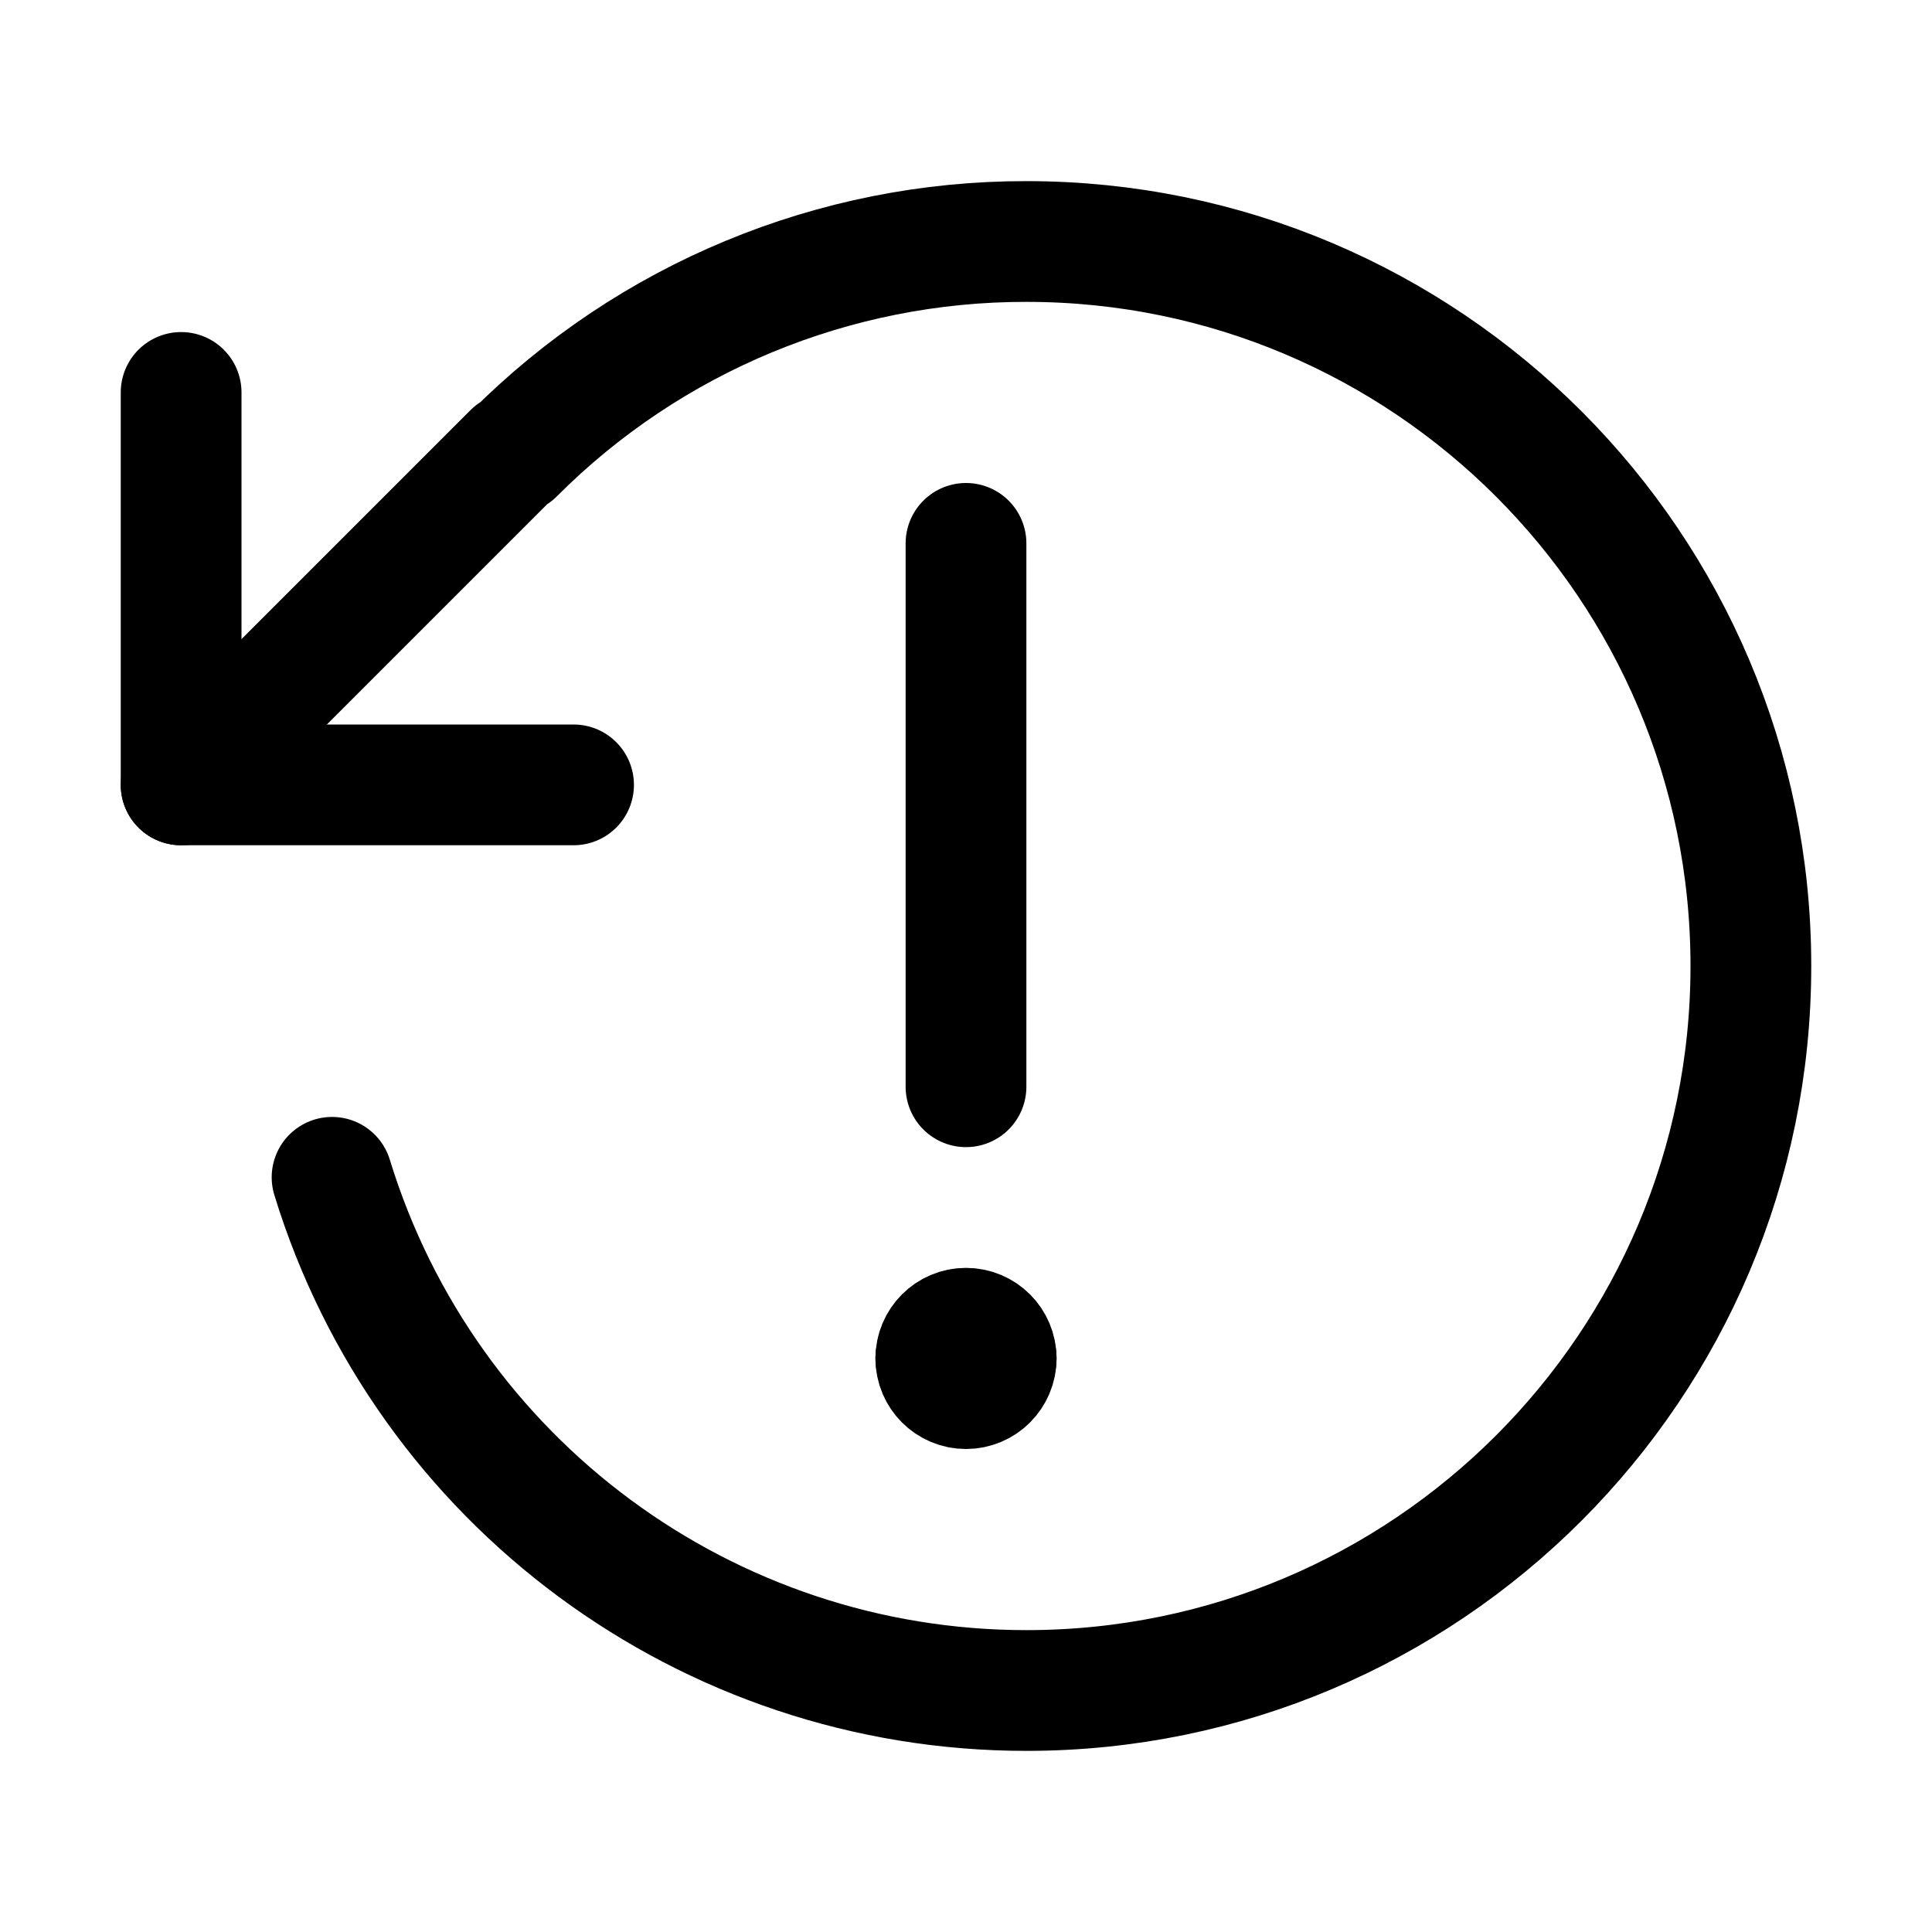
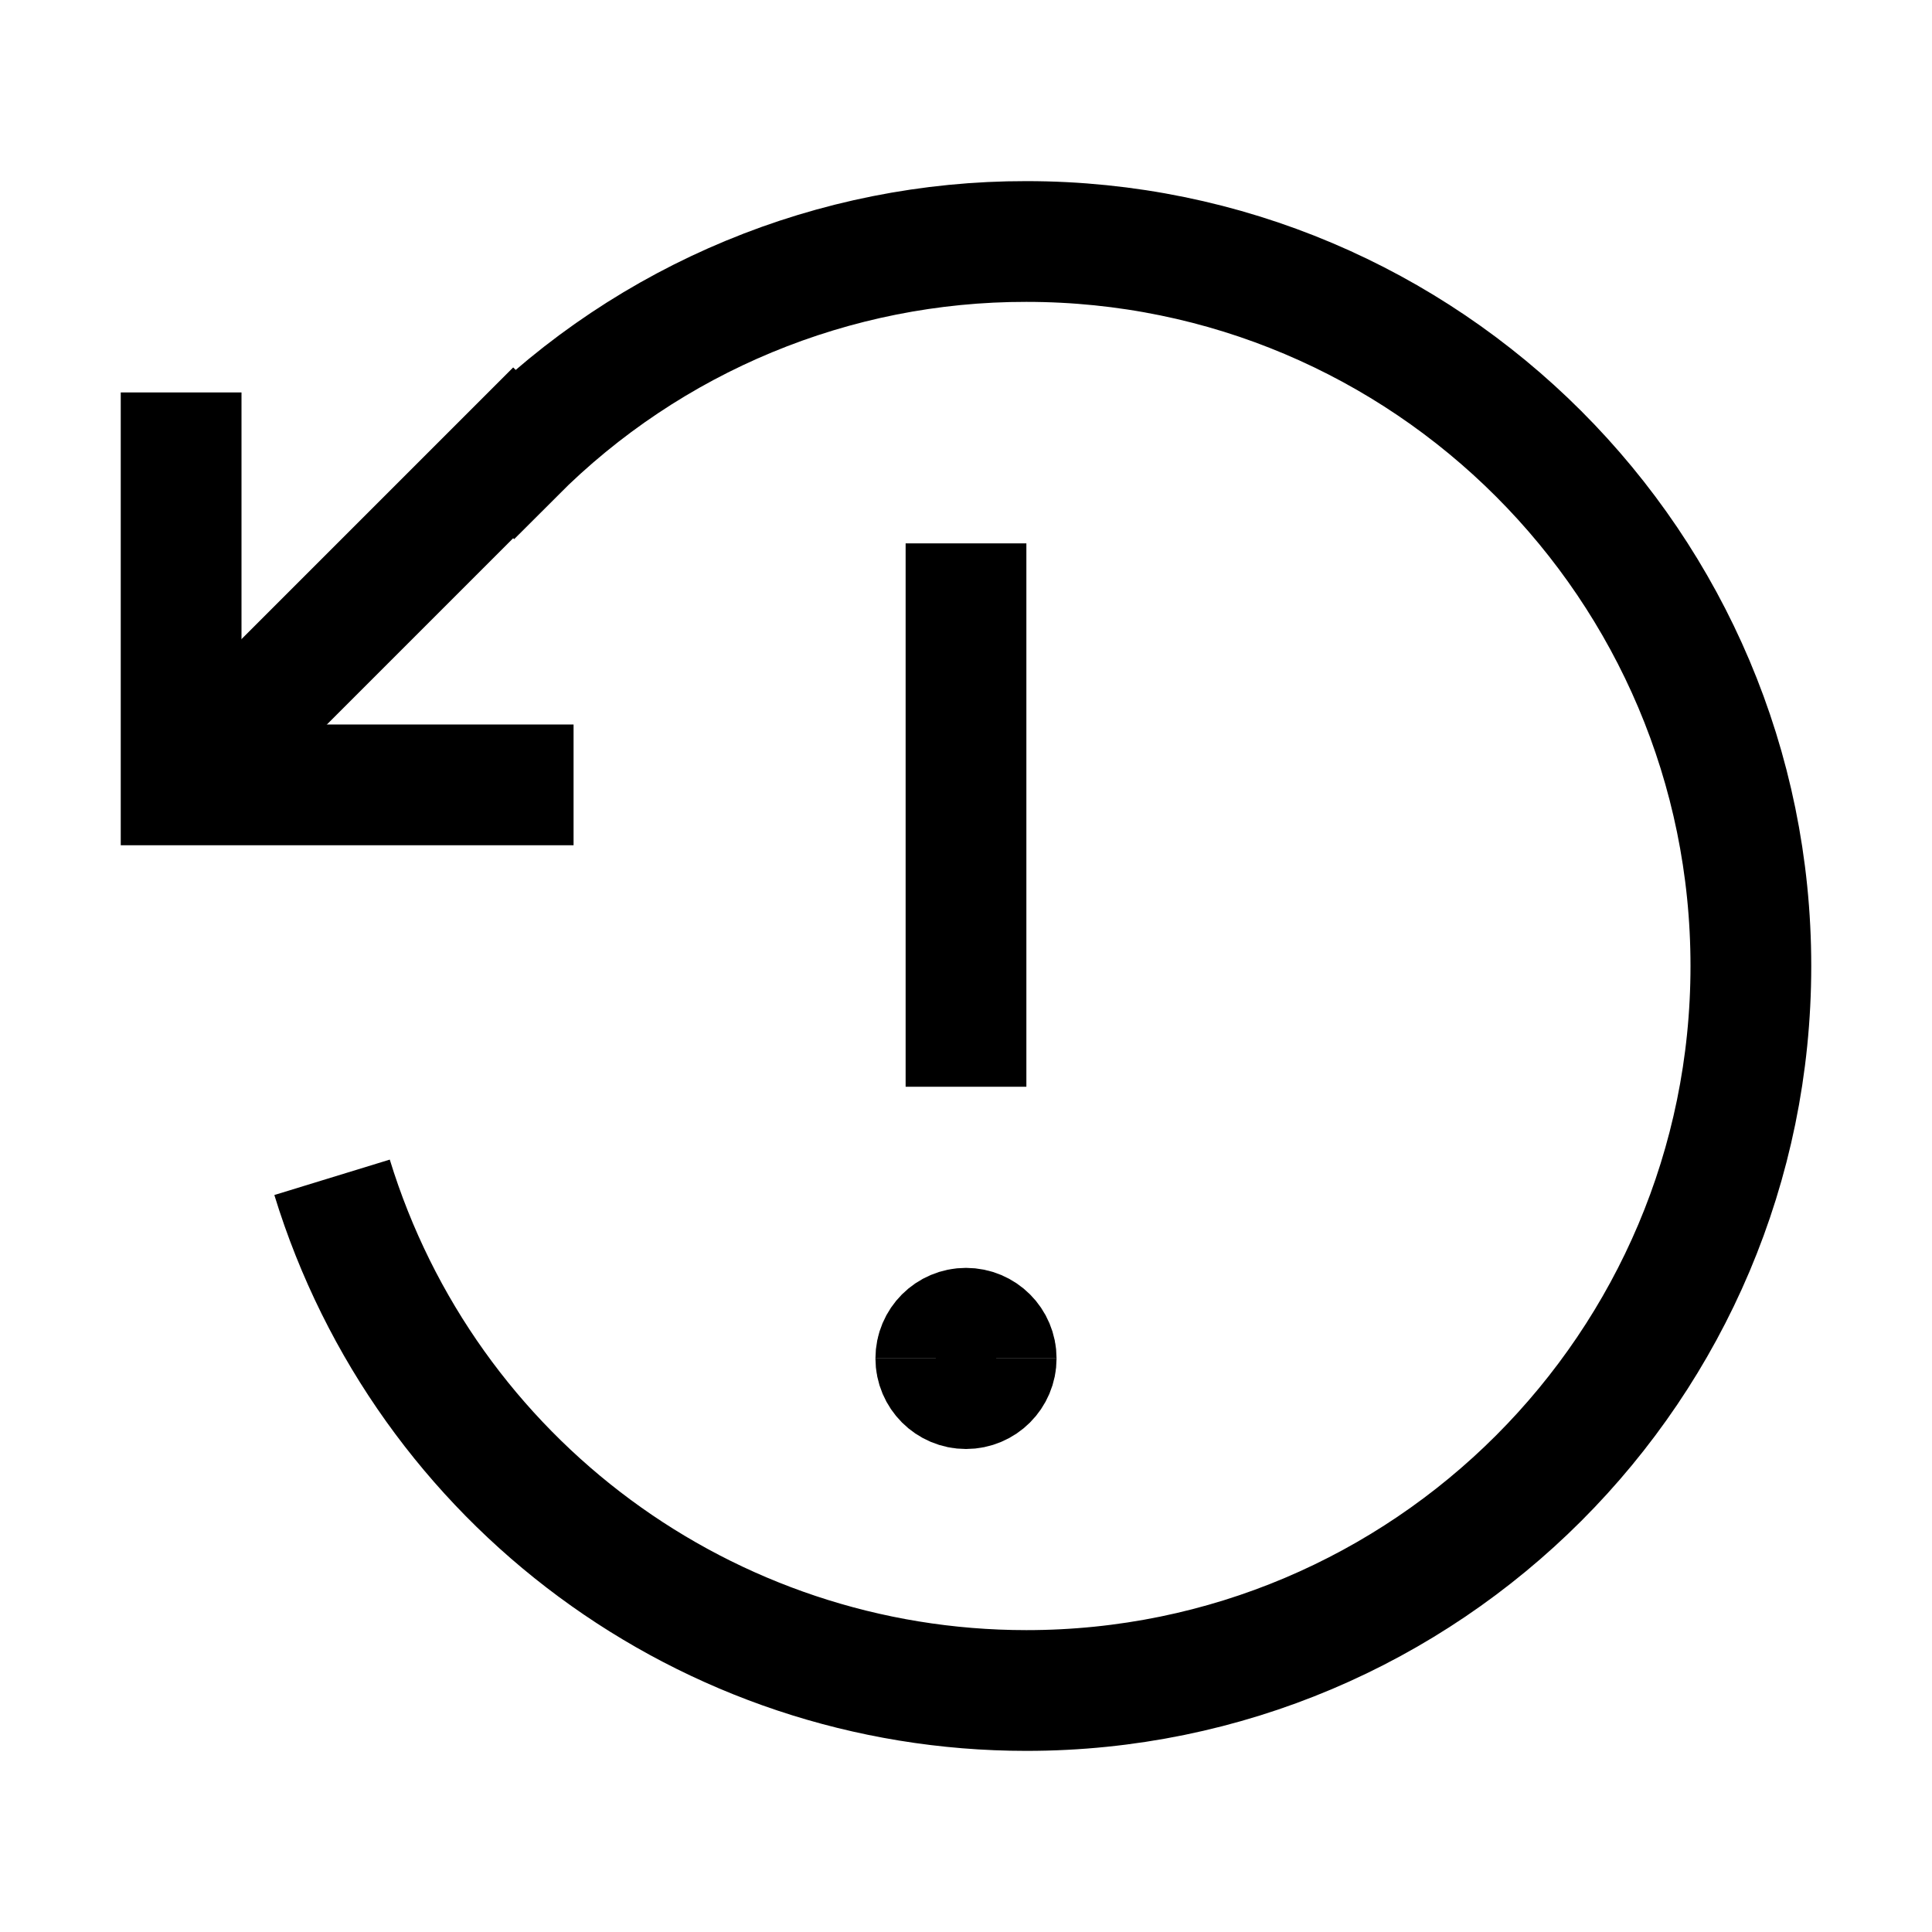
<svg xmlns="http://www.w3.org/2000/svg" width="512" height="512" viewBox="0 0 512 512">
-   <line x1="256" y1="144" x2="256" y2="288" fill="none" stroke="#000" stroke-linecap="round" stroke-linejoin="round" stroke-width="32" />
-   <path d="M248,360a8,8,0,0,1,16,0" fill="none" stroke="#000" stroke-linecap="round" stroke-linejoin="round" stroke-width="32" />
-   <path d="M264,360a8,8,0,0,1-16,0" fill="none" stroke="#000" stroke-linecap="round" stroke-linejoin="round" stroke-width="32" />
-   <polyline points="48 104 48 208 152 208" fill="none" stroke="#000" stroke-linecap="round" stroke-linejoin="round" stroke-width="32" />
-   <path d="M88,312A192.45,192.45,0,0,0,272,448c106,0,192-86,192-192S378,64,272,64a191.36,191.36,0,0,0-135.76,56.24L136,120,48,208" fill="none" stroke="#000" stroke-linecap="round" stroke-linejoin="round" stroke-width="32" />
+   <line x1="256" y1="144" x2="256" y2="288" fill="none" stroke="#000" stroke-linecap="butt" stroke-linejoin="miter" stroke-width="32" />
+   <path d="M248,360a8,8,0,0,1,16,0" fill="none" stroke="#000" stroke-linecap="butt" stroke-linejoin="miter" stroke-width="32" />
+   <path d="M264,360a8,8,0,0,1-16,0" fill="none" stroke="#000" stroke-linecap="butt" stroke-linejoin="miter" stroke-width="32" />
+   <polyline points="48 104 48 208 152 208" fill="none" stroke="#000" stroke-linecap="butt" stroke-linejoin="miter" stroke-width="32" />
+   <path d="M88,312A192.45,192.45,0,0,0,272,448c106,0,192-86,192-192S378,64,272,64a191.36,191.36,0,0,0-135.76,56.24L136,120,48,208" fill="none" stroke="#000" stroke-linecap="butt" stroke-linejoin="miter" stroke-width="32" />
</svg>
